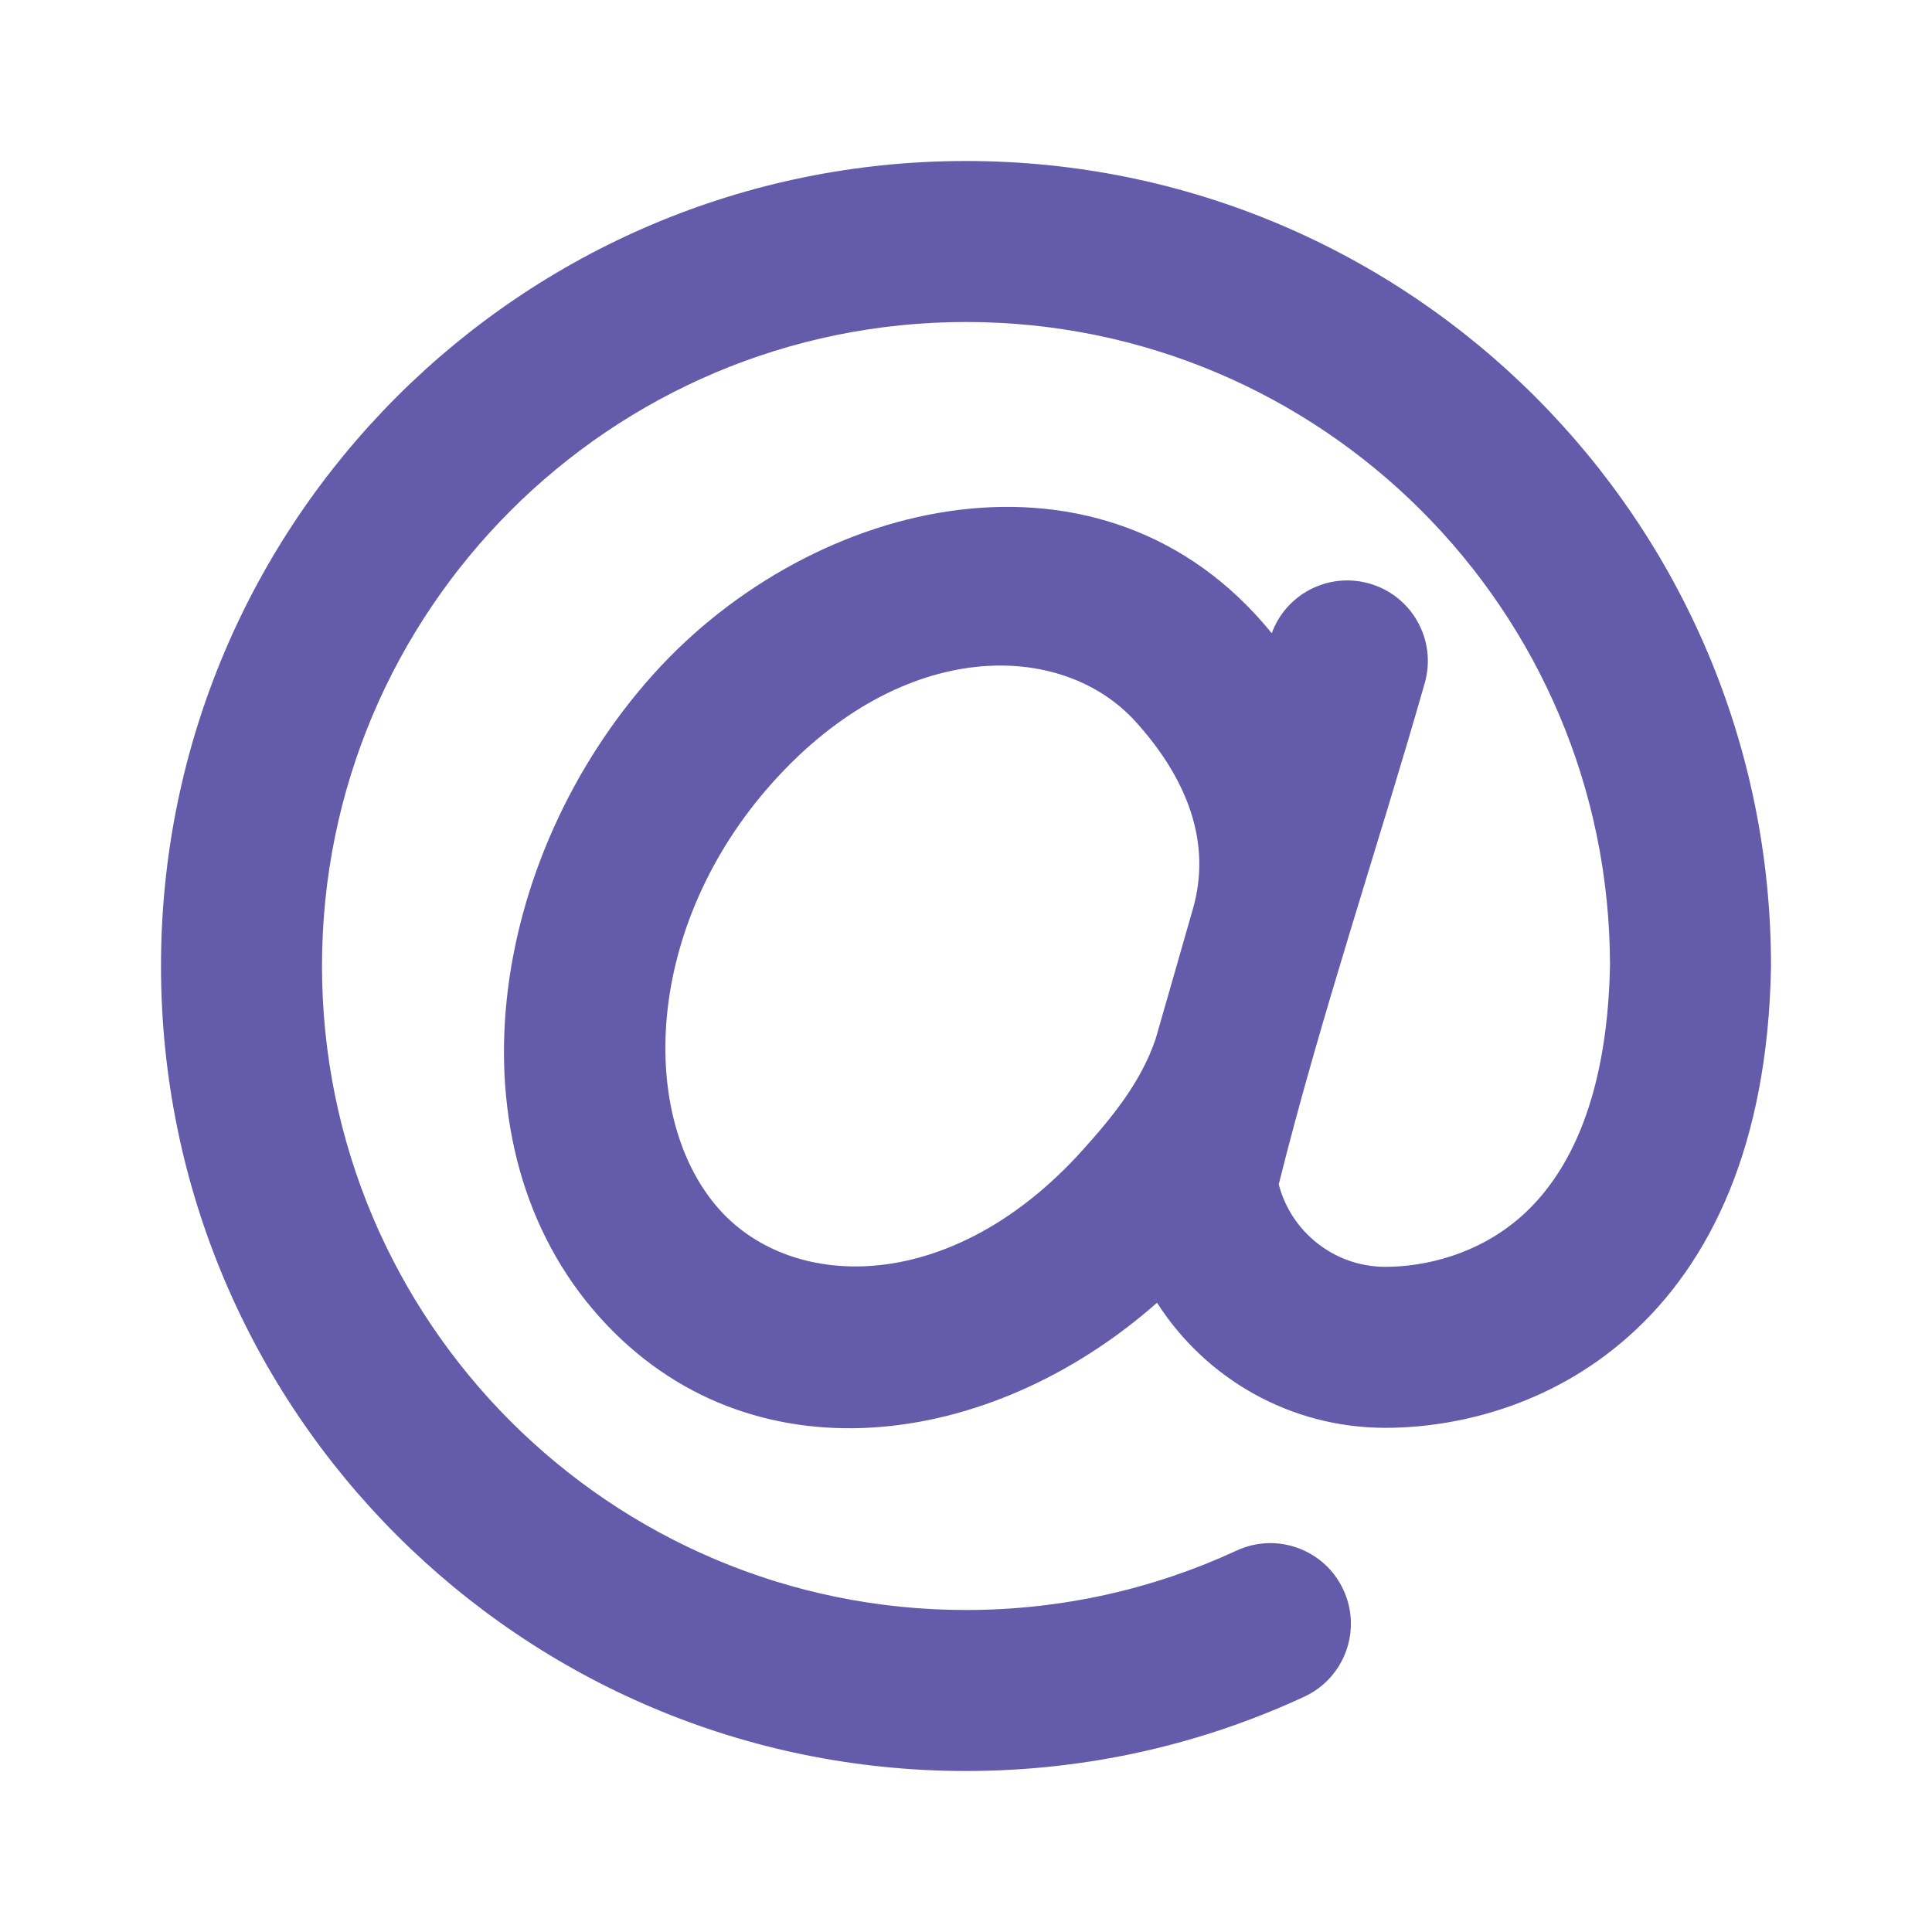
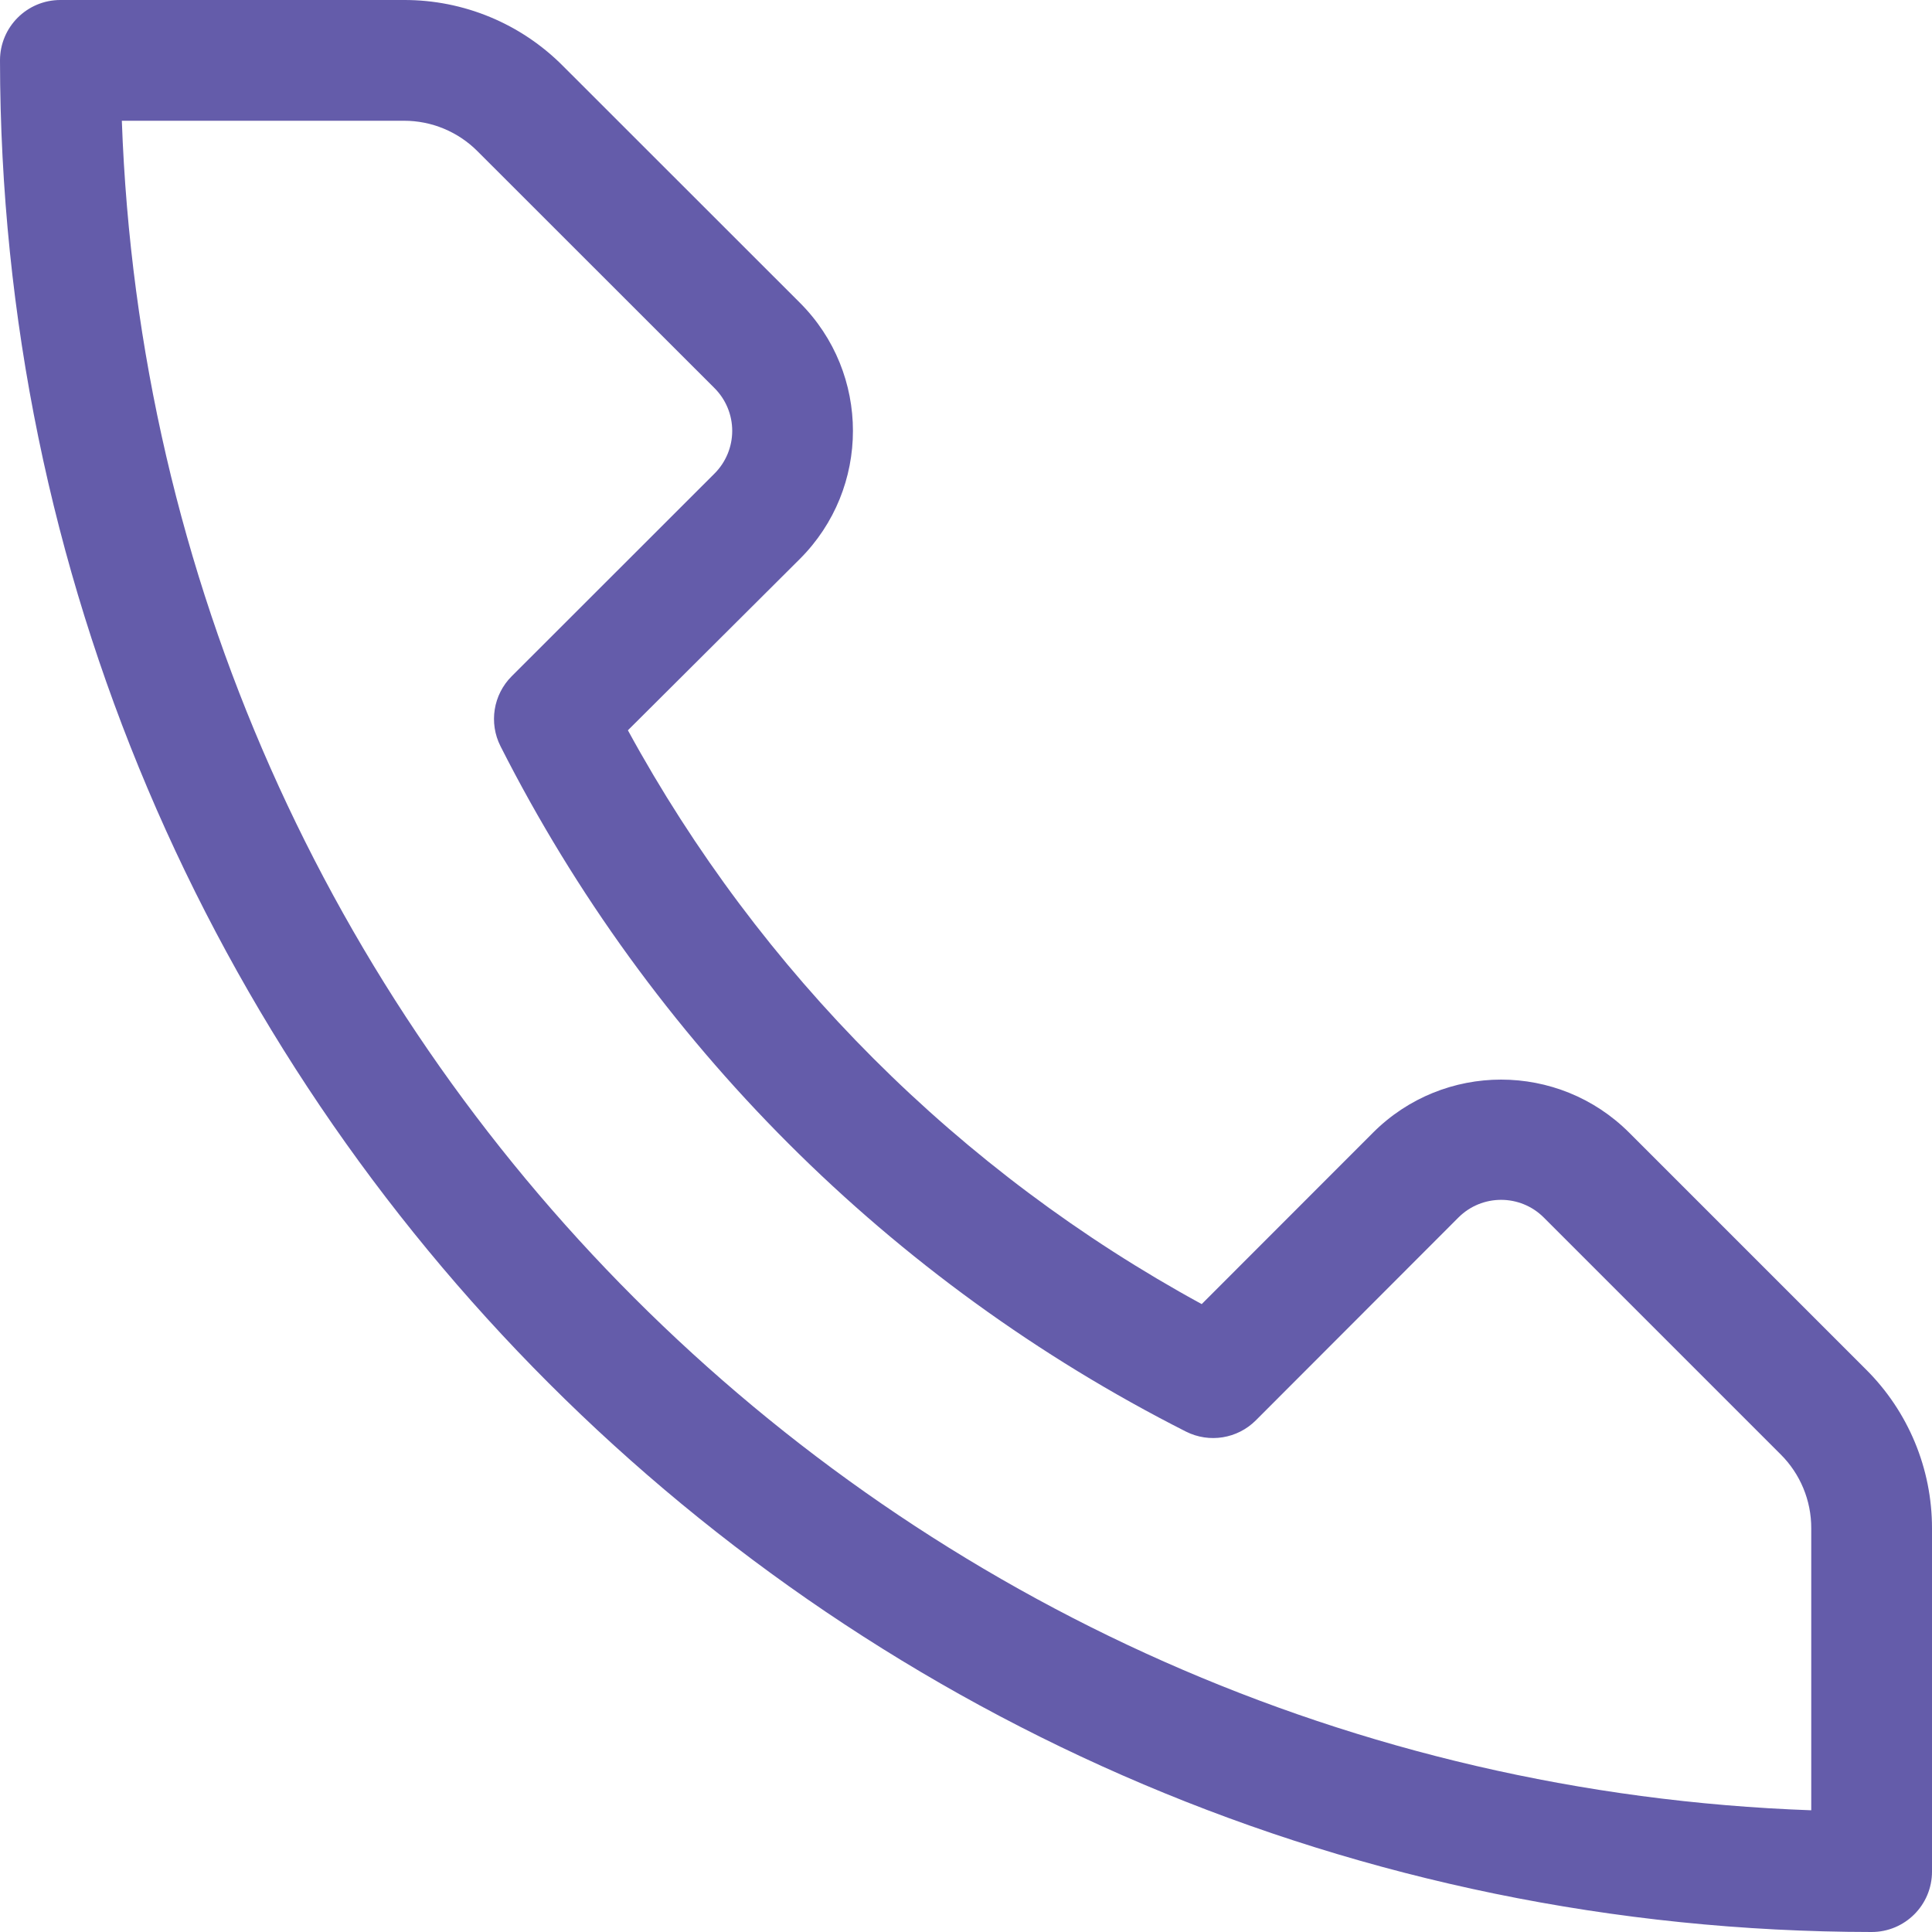
- <svg xmlns="http://www.w3.org/2000/svg" width="800px" height="800px" viewBox="0 0 24 24" fill="none">
-   <path fill-rule="evenodd" clip-rule="evenodd" d="M12 4C7.582 4 4 7.582 4 12C4 16.418 7.582 20 12 20C13.202 20 14.34 19.735 15.361 19.262C15.862 19.03 16.456 19.248 16.688 19.749C16.921 20.25 16.703 20.845 16.202 21.077C14.923 21.67 13.499 22 12 22C6.477 22 2 17.523 2 12C2 6.477 6.477 2 12 2C17.523 2 22 6.477 22 12L22 12.019C21.958 14.209 21.261 15.684 20.233 16.599C19.229 17.493 18.04 17.737 17.21 17.737C16.018 17.737 14.971 17.118 14.373 16.183C12.296 18.018 9.303 18.422 7.454 16.368C5.528 14.228 6.065 10.655 8.12 8.372C10.108 6.163 13.723 5.31 15.798 7.866C15.976 7.378 16.504 7.104 17.011 7.249C17.542 7.4 17.85 7.953 17.699 8.485C17.106 10.561 16.407 12.618 15.885 14.712C16.037 15.301 16.574 15.737 17.21 15.737C17.689 15.737 18.358 15.591 18.903 15.106C19.422 14.643 19.965 13.752 20 11.991C19.995 7.577 16.415 4 12 4ZM14.353 12.914C14.423 12.674 14.606 12.033 14.82 11.286C15.053 10.467 14.751 9.68 14.112 8.97C13.193 7.949 11.22 7.917 9.607 9.71C7.984 11.512 7.925 13.901 8.941 15.03C9.86 16.051 11.832 16.083 13.446 14.29C13.819 13.876 14.17 13.446 14.353 12.914Z" fill="#645CAA" />
+ <svg xmlns="http://www.w3.org/2000/svg" fill="#000000" width="800px" height="800px" viewBox="0 0 16 16" id="telephone-16px">
+   <path fill="#645CAA" id="Path_27" data-name="Path 27" d="M35.5,16A15.517,15.517,0,0,1,20,.5a.5.5,0,0,1,.5-.5h2.845a1.849,1.849,0,0,1,1.317.546l1.962,1.961a1.5,1.5,0,0,1,0,2.122L25.2,6.048A11.907,11.907,0,0,0,29.952,10.8l1.419-1.42a1.5,1.5,0,0,1,2.121,0l1.962,1.962A1.852,1.852,0,0,1,36,12.656V15.5A.5.5,0,0,1,35.5,16ZM21.009,1A14.52,14.52,0,0,0,35,14.992V12.656a.859.859,0,0,0-.253-.611l-1.962-1.962a.5.5,0,0,0-.707,0L30.4,11.763a.5.5,0,0,1-.578.093A12.893,12.893,0,0,1,24.145,6.18a.5.5,0,0,1,.092-.579l1.68-1.679a.5.5,0,0,0,0-.708L23.955,1.253A.858.858,0,0,0,23.345,1Z" transform="translate(-20)" />
</svg>
